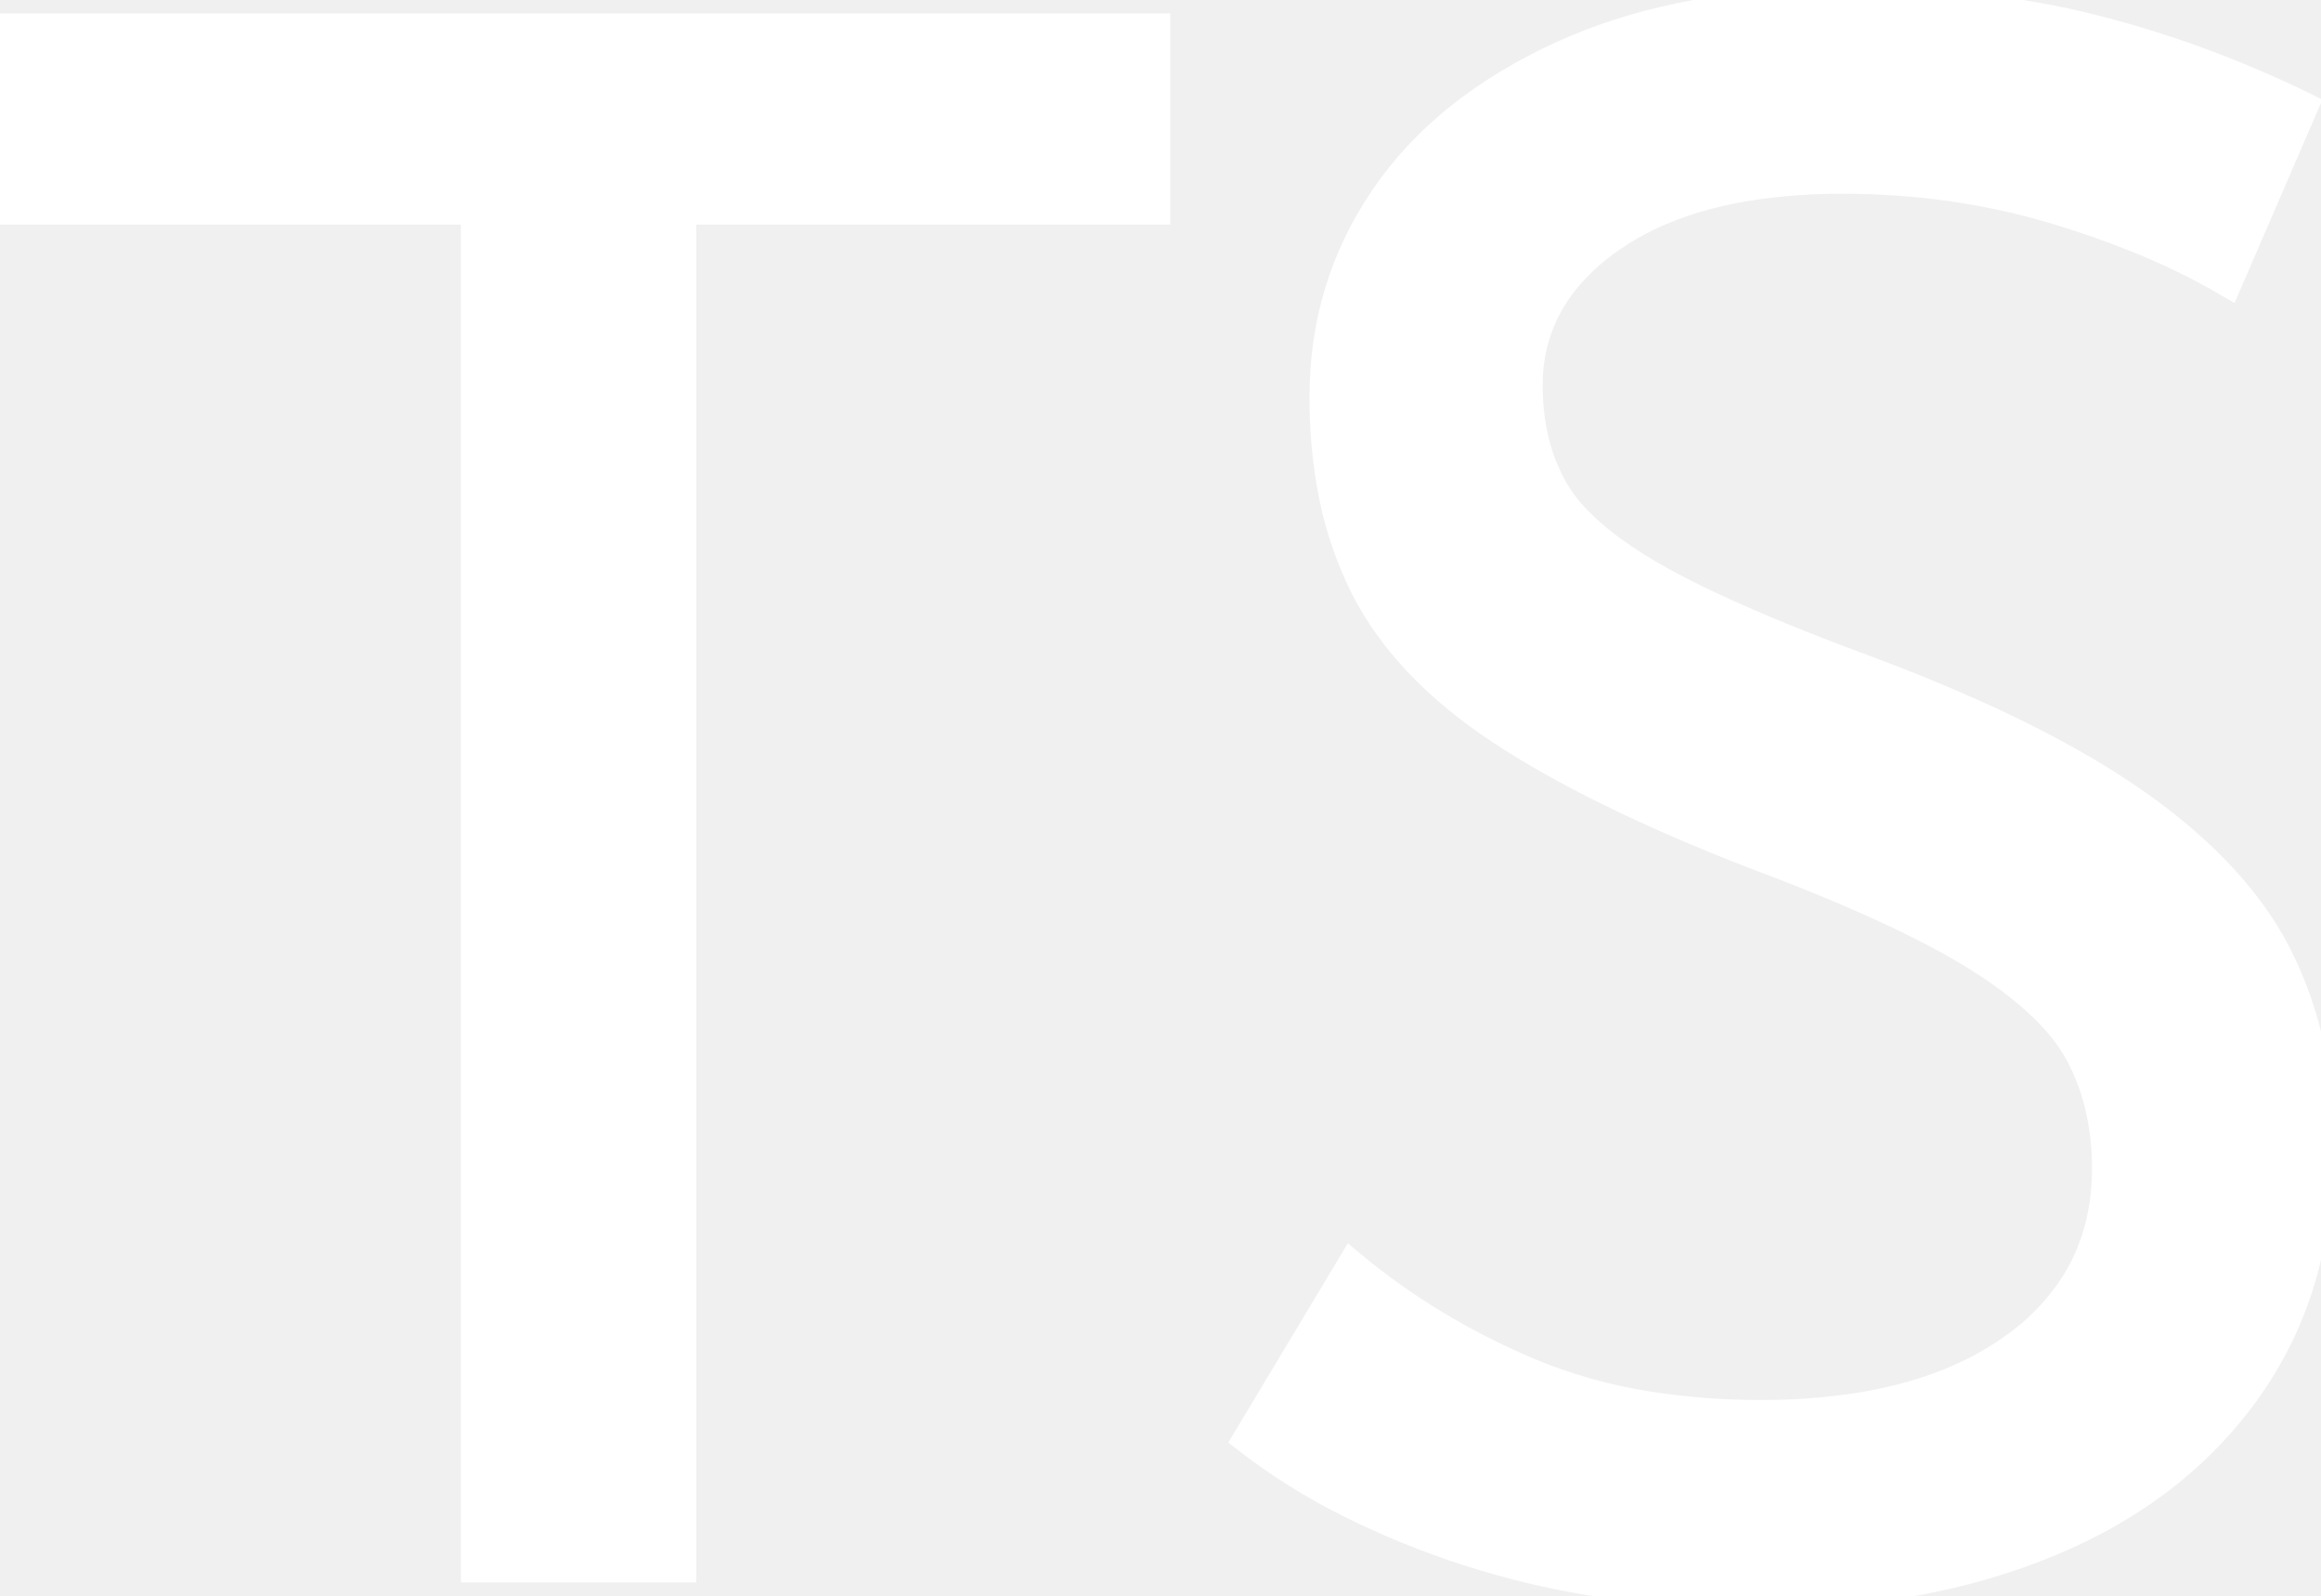
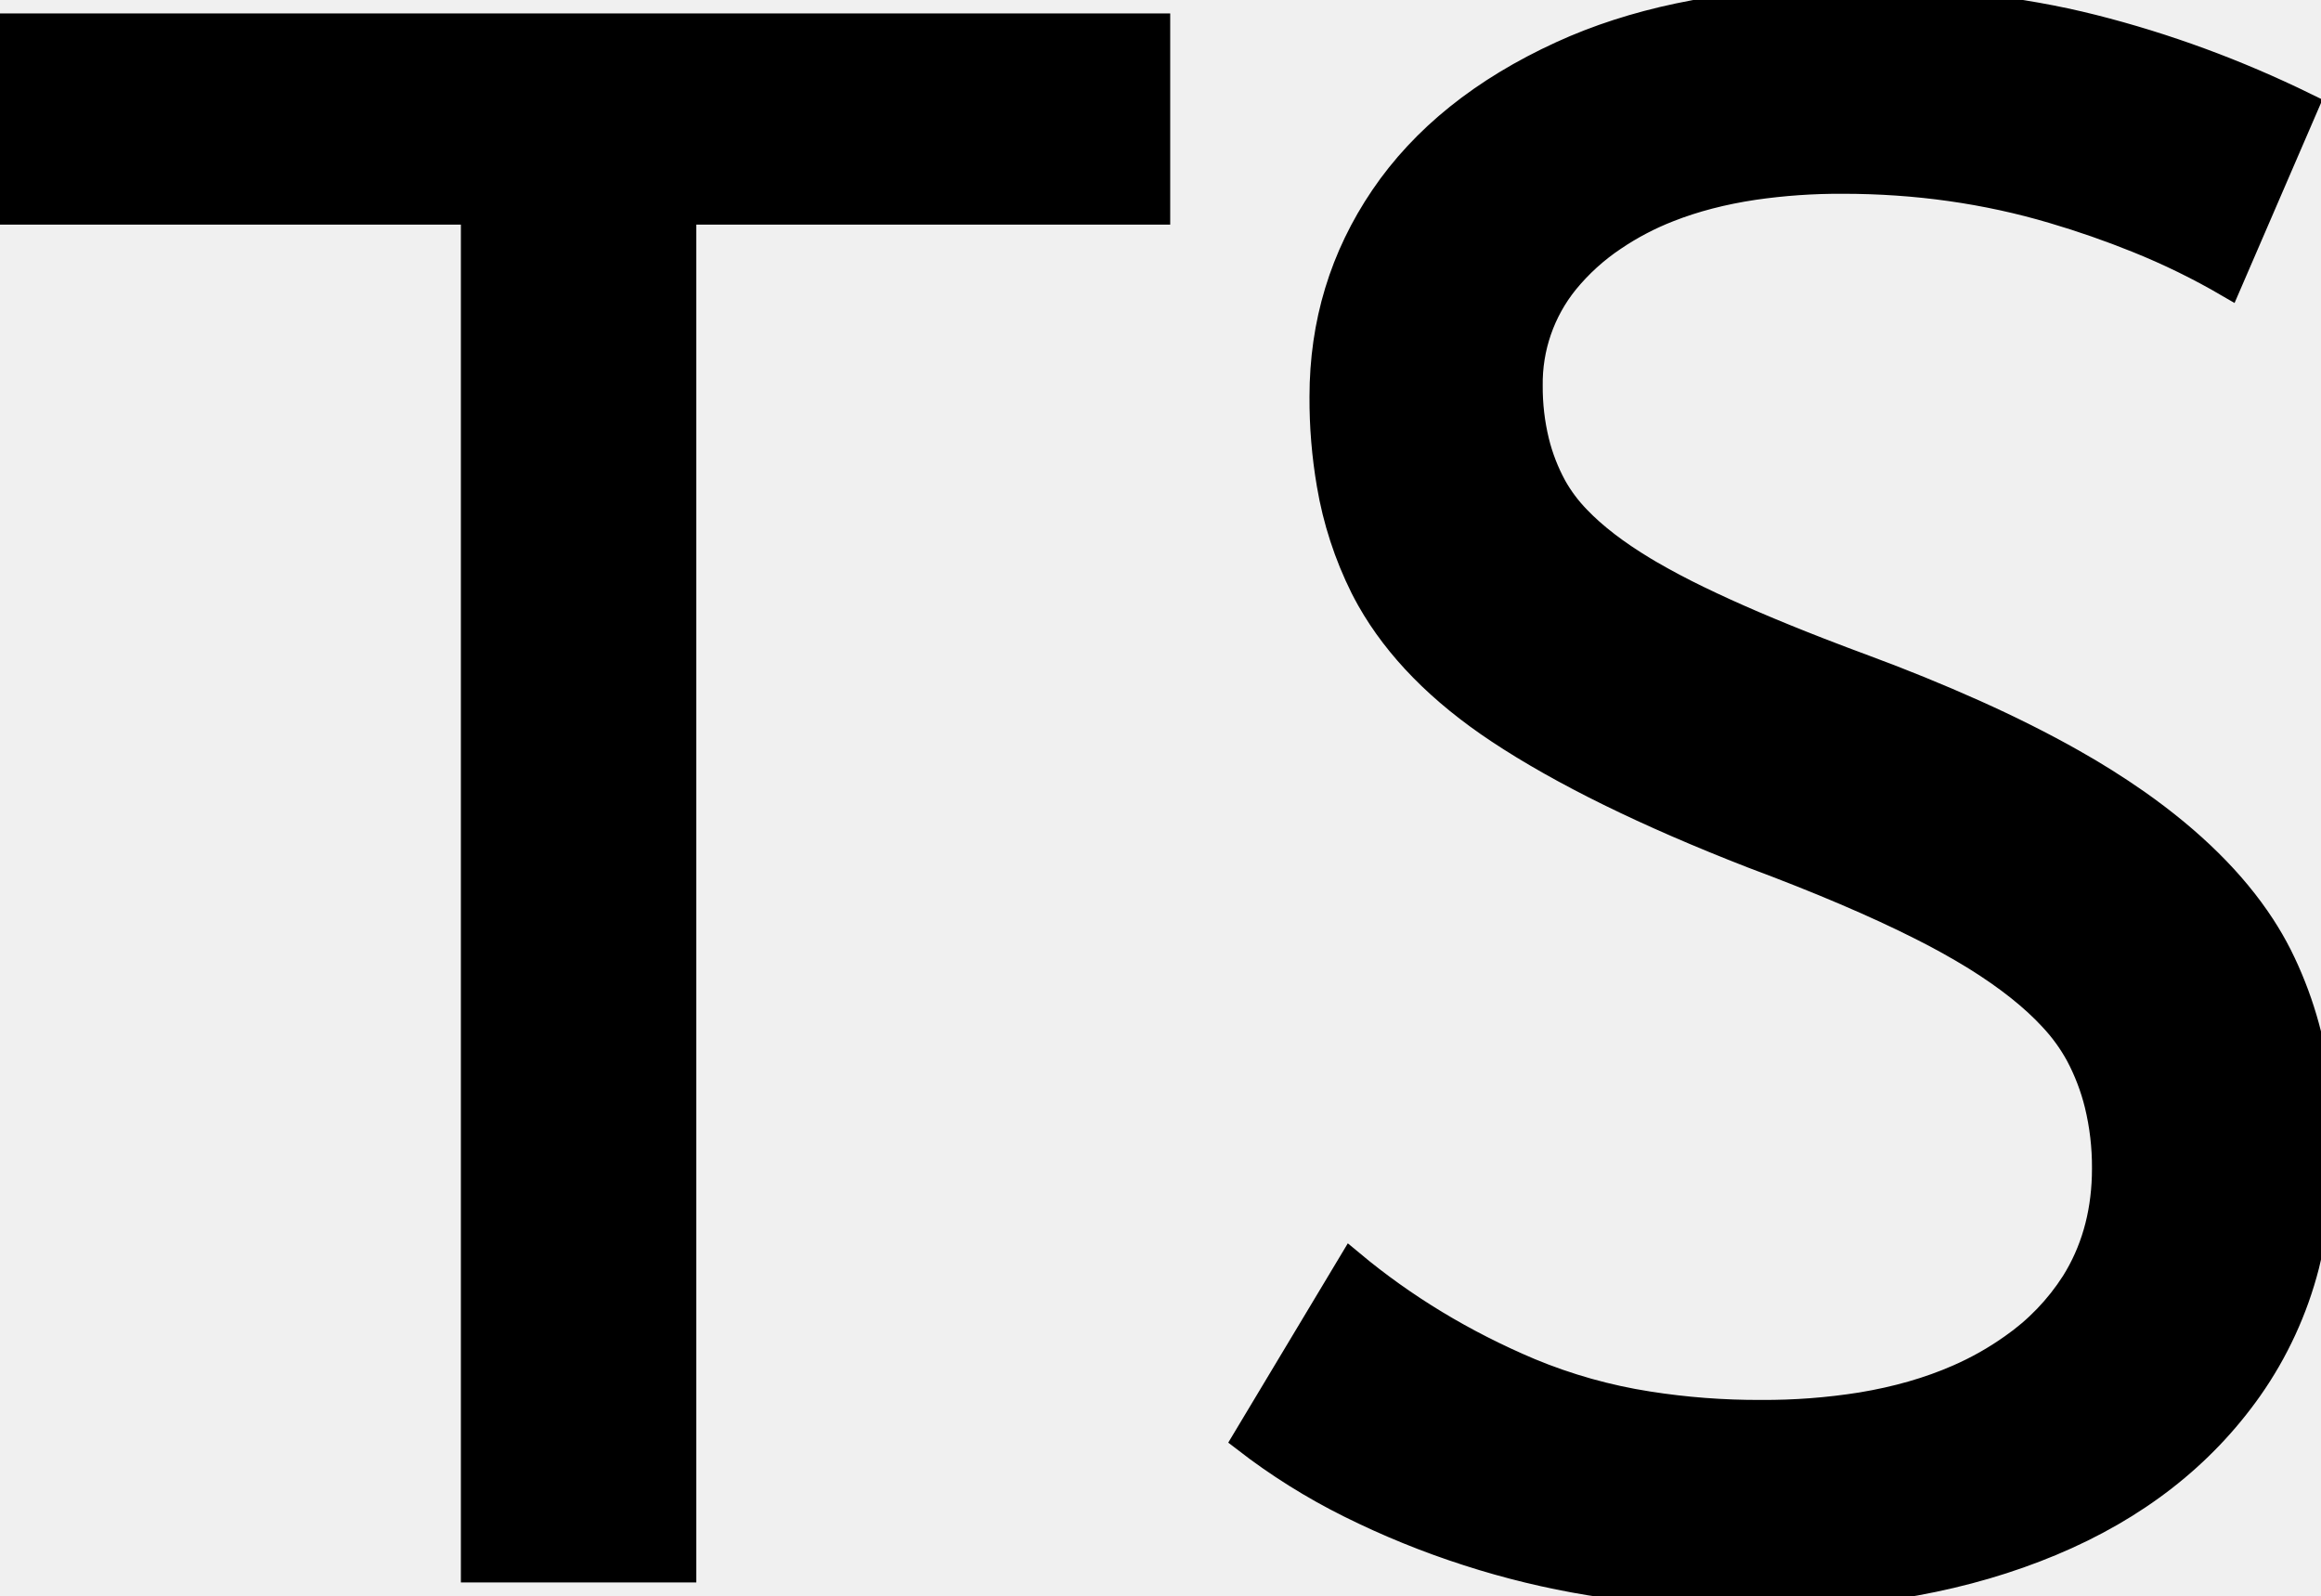
<svg xmlns="http://www.w3.org/2000/svg" width="84.24" height="57.92" viewBox="0 0 84.24 57.92">
-   <g id="svgGroup" stroke-linecap="round" fill-rule="evenodd" font-size="9pt" stroke="#ffffff" stroke-width="0.25mm" fill="#ffffff" style="stroke:#ffffff;stroke-width:0.25mm;fill:#ffffff">
+   <g id="svgGroup" stroke-linecap="round" fill-rule="evenodd" font-size="9pt" stroke="#000000" stroke-width="0.25mm" fill="#000000" style="stroke:#000000;stroke-width:0.25mm;fill:#000000">
    <path d="M 45.2 52.24 L 49.04 45.84 Q 51.92 48.24 55.52 49.76 A 18.679 18.679 0 0 0 59.816 50.968 A 25.694 25.694 0 0 0 63.92 51.28 A 22.385 22.385 0 0 0 67.558 51.003 Q 69.496 50.683 71.065 49.995 A 10.96 10.96 0 0 0 73.04 48.88 A 8.224 8.224 0 0 0 75.277 46.556 Q 76.33 44.871 76.396 42.693 A 9.693 9.693 0 0 0 76.4 42.4 A 9.552 9.552 0 0 0 76.13 40.086 A 7.853 7.853 0 0 0 75.44 38.28 A 6.478 6.478 0 0 0 74.48 36.955 Q 73.456 35.842 71.72 34.76 A 25.684 25.684 0 0 0 69.741 33.658 Q 67.285 32.415 63.6 31.04 Q 57.84 28.8 54.4 26.52 Q 51.215 24.409 49.71 21.75 A 10.642 10.642 0 0 1 49.48 21.32 A 13.333 13.333 0 0 1 48.263 17.583 A 18.342 18.342 0 0 1 48 14.4 Q 48 10.4 50.2 7.16 Q 52.4 3.92 56.68 1.96 Q 60.558 0.184 65.914 0.017 A 36.182 36.182 0 0 1 67.04 0 Q 72 0 75.96 1 Q 79.92 2 83.68 3.84 L 80.88 10.32 A 25.197 25.197 0 0 0 77.579 8.705 A 33.349 33.349 0 0 0 74.52 7.64 Q 70.88 6.56 66.88 6.56 A 21.75 21.75 0 0 0 63.656 6.784 Q 61.95 7.04 60.56 7.589 A 10.093 10.093 0 0 0 58.56 8.64 A 7.921 7.921 0 0 0 56.829 10.212 A 5.887 5.887 0 0 0 55.52 14 A 8.372 8.372 0 0 0 55.754 16.018 A 6.849 6.849 0 0 0 56.4 17.68 A 5.529 5.529 0 0 0 57.255 18.82 Q 58.154 19.763 59.673 20.677 A 18.802 18.802 0 0 0 59.88 20.8 A 26.402 26.402 0 0 0 61.653 21.738 Q 63.468 22.62 66.037 23.618 A 104.013 104.013 0 0 0 67.68 24.24 A 64.983 64.983 0 0 1 71.663 25.864 Q 73.609 26.738 75.21 27.644 A 28.403 28.403 0 0 1 77.56 29.12 Q 80.542 31.218 82.102 33.611 A 11.384 11.384 0 0 1 82.72 34.68 A 14.063 14.063 0 0 1 84.113 39.37 A 17.724 17.724 0 0 1 84.24 41.52 A 17.368 17.368 0 0 1 83.706 45.921 A 13.684 13.684 0 0 1 81.64 50.4 Q 79.04 54.08 74.44 56 Q 69.84 57.92 63.92 57.92 A 37.893 37.893 0 0 1 57.7 57.43 A 30.439 30.439 0 0 1 53.28 56.36 A 30.565 30.565 0 0 1 48.987 54.614 A 22.746 22.746 0 0 1 45.2 52.24 Z M 24.8 56.96 L 17.2 56.96 L 17.2 7.68 L 0 7.68 L 0 0.96 L 42 0.96 L 42 7.68 L 24.8 7.68 L 24.8 56.96 Z" vector-effect="non-scaling-stroke" />
  </g>
</svg>
